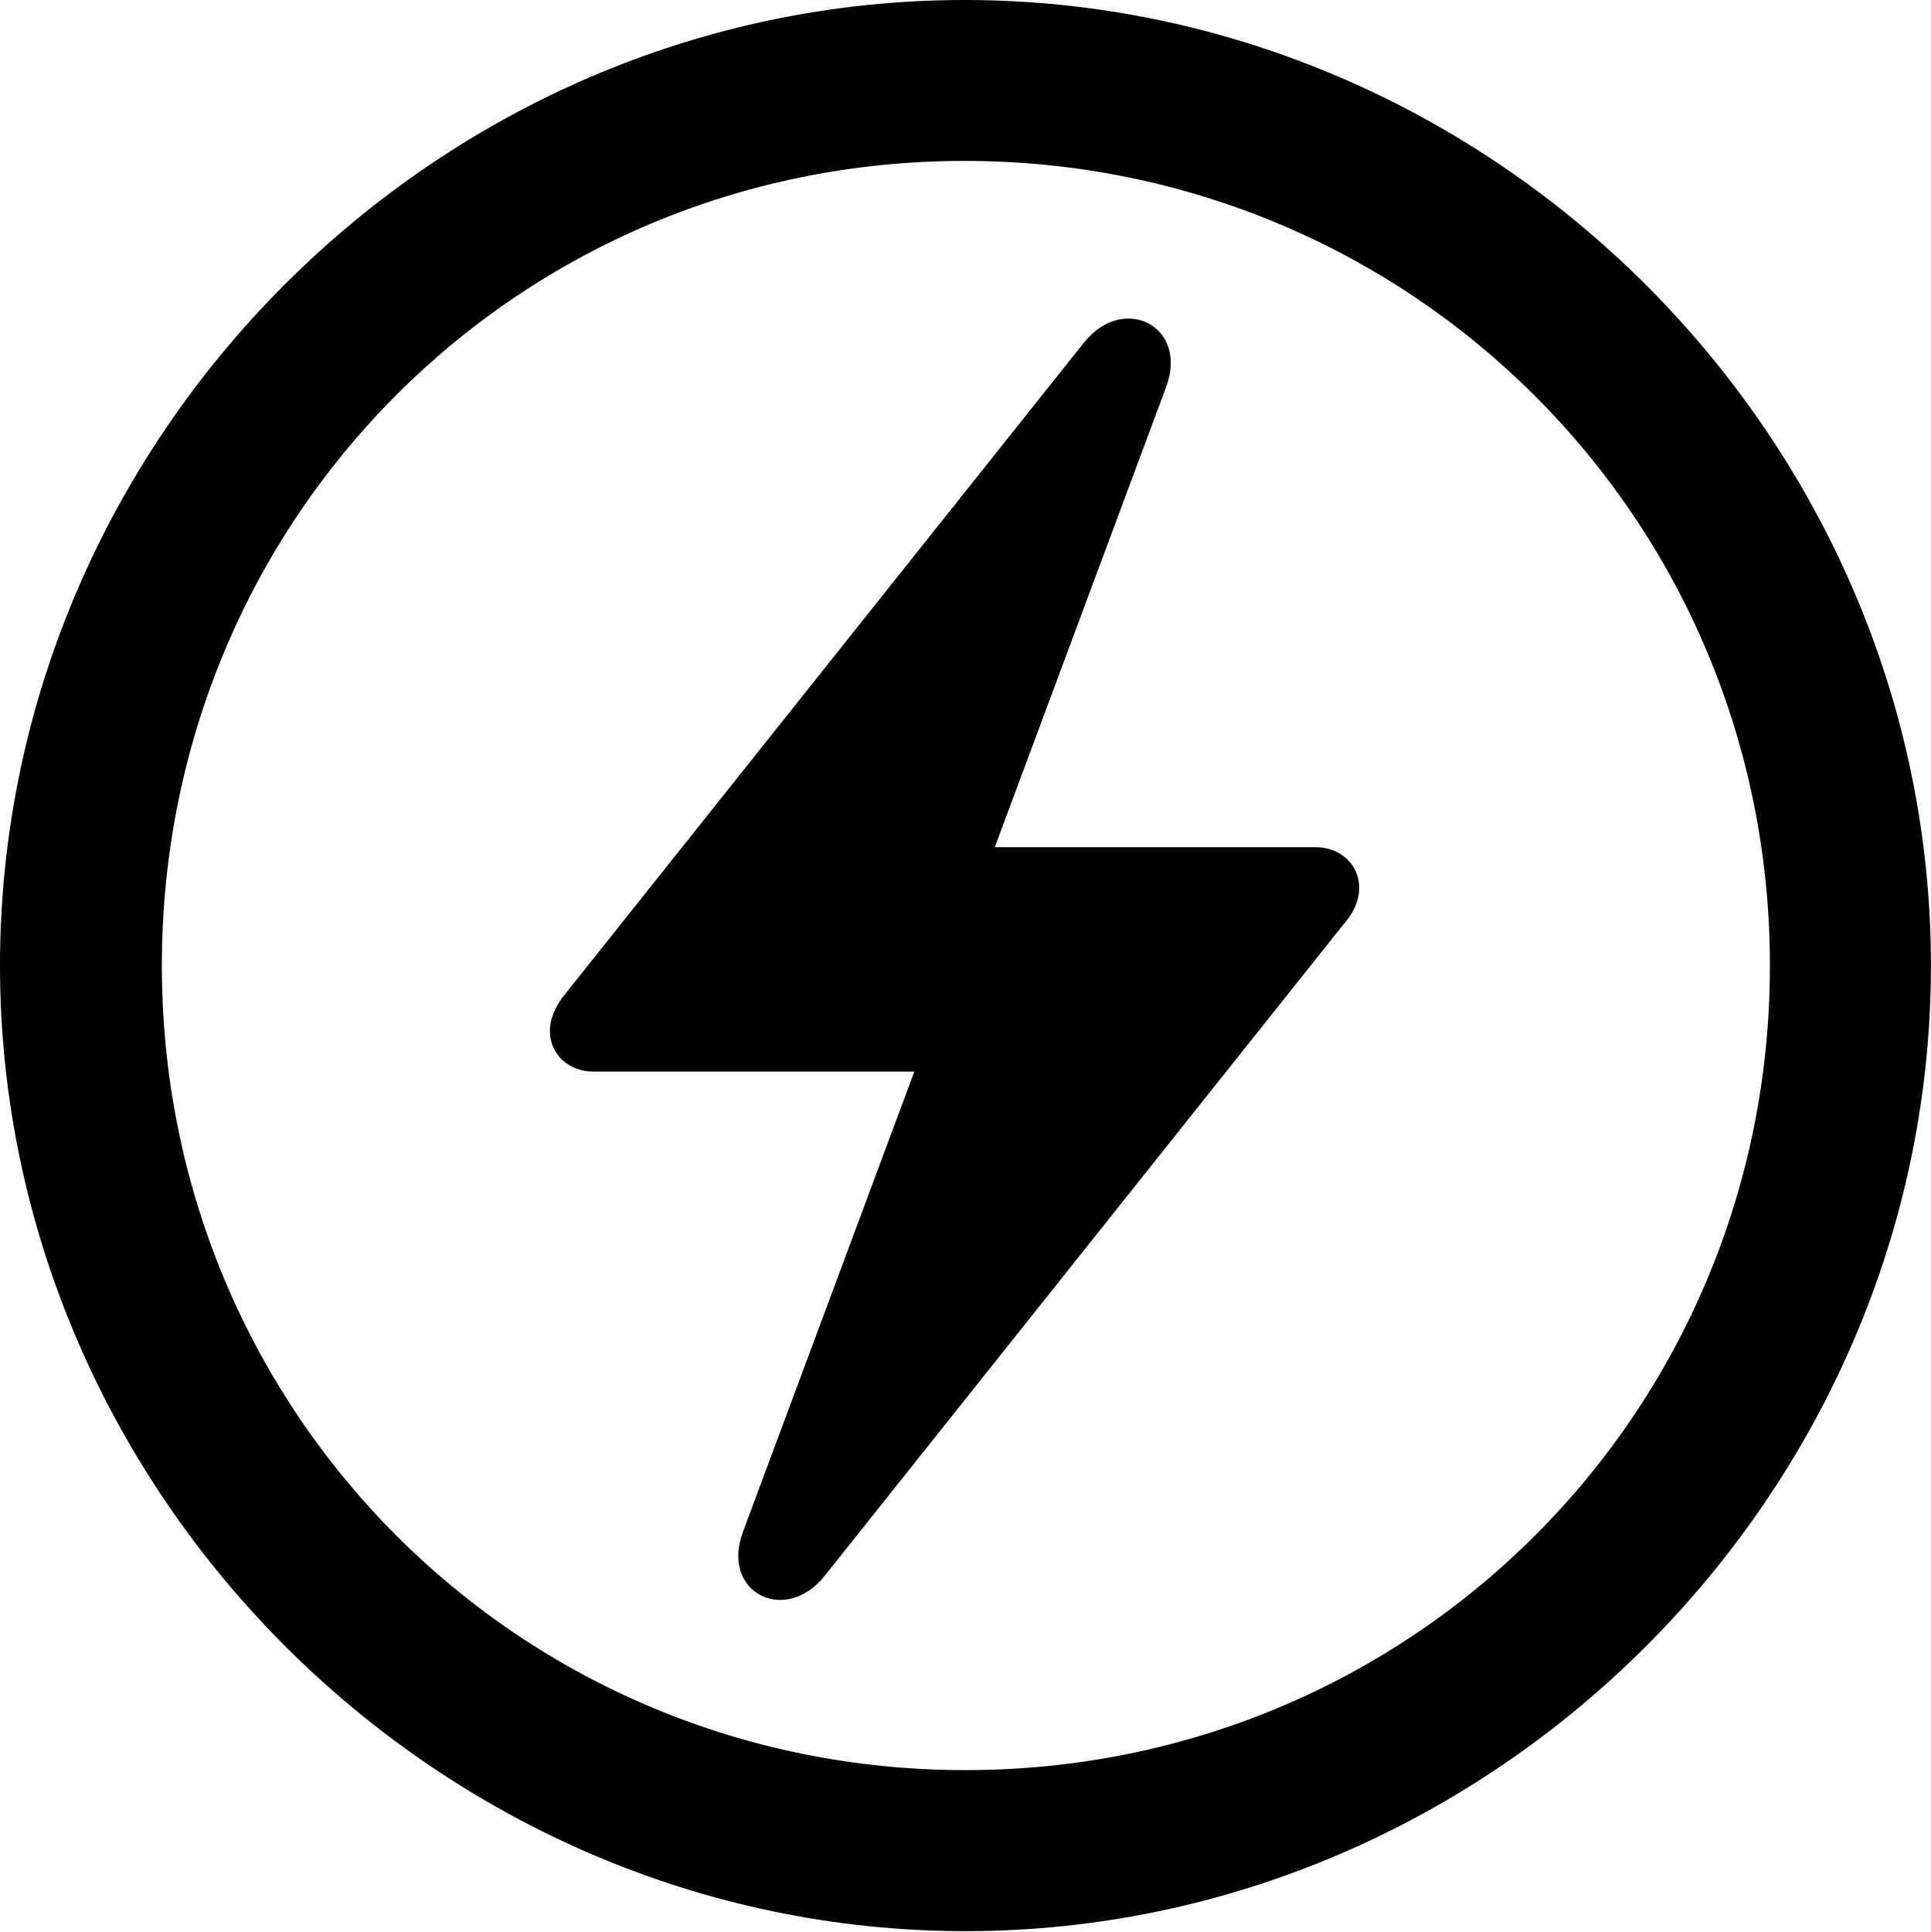
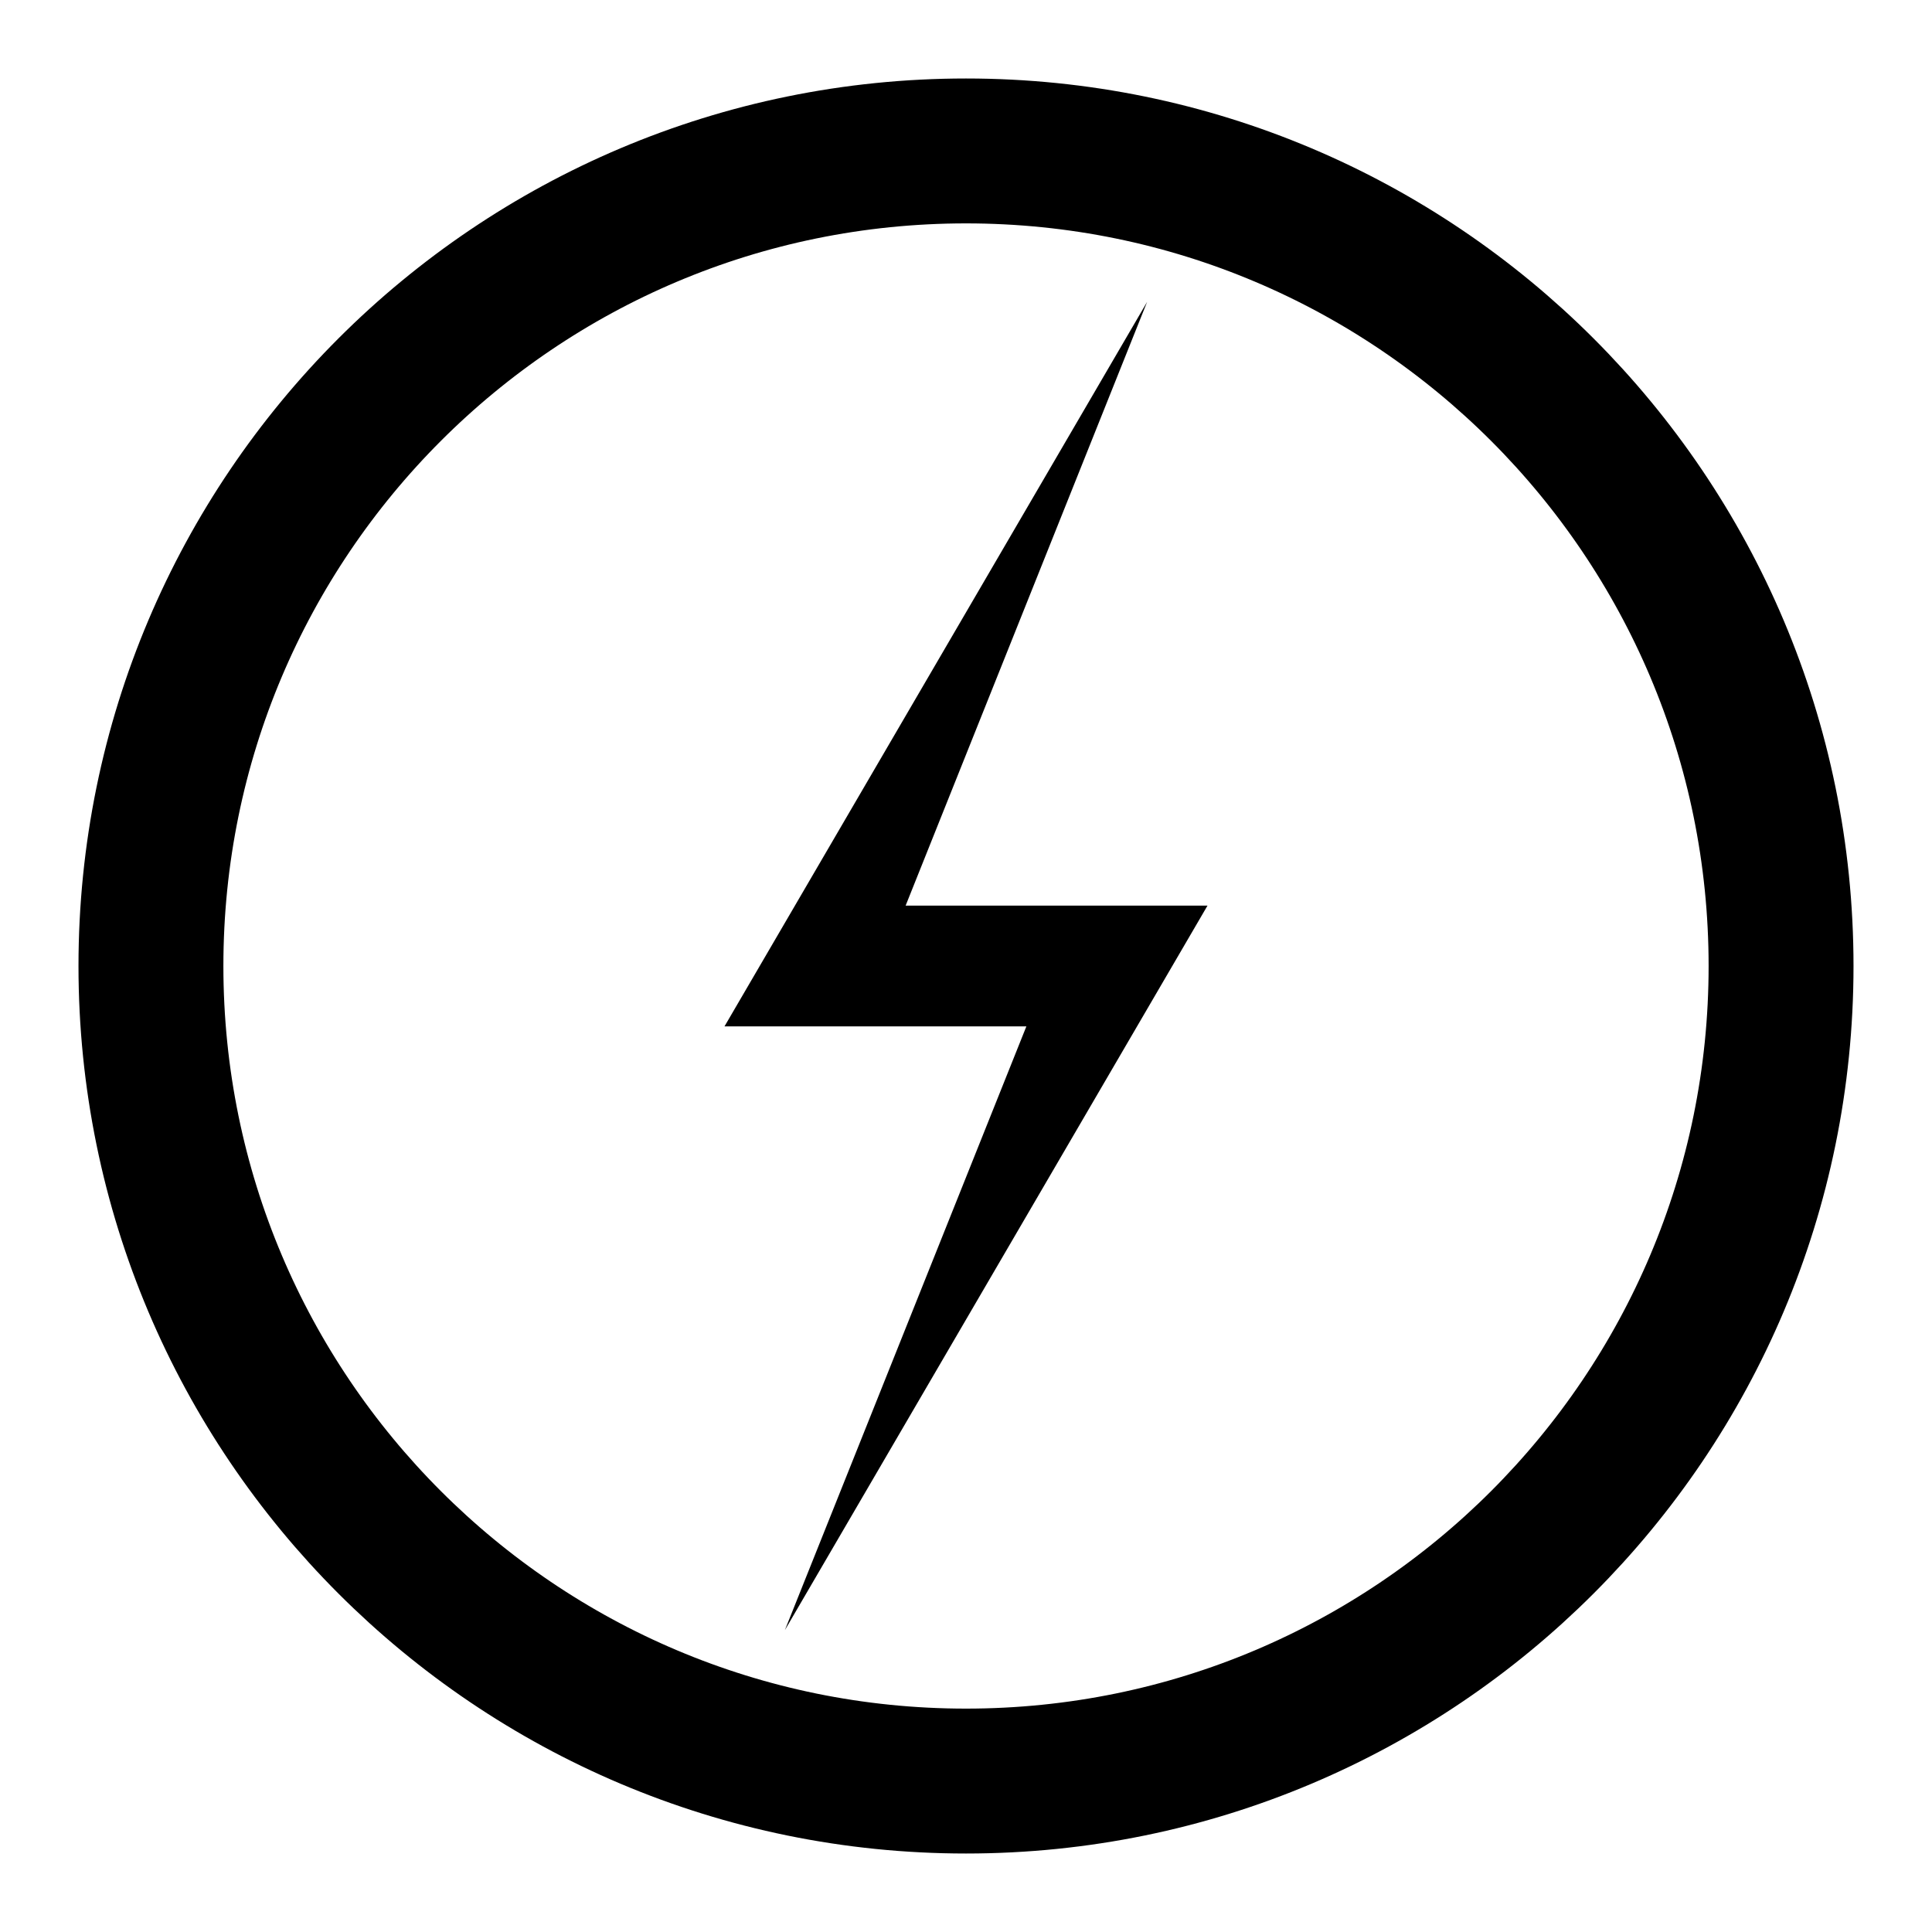
- <svg xmlns="http://www.w3.org/2000/svg" version="1.1" viewBox="0 0 15.938 15.945">
-   <path d="M7.969 15.938C12.328 15.938 15.938 12.32 15.938 7.969C15.938 3.609 12.32 0 7.961 0C3.609 0 0 3.609 0 7.969C0 12.32 3.617 15.938 7.969 15.938ZM7.969 14.609C4.281 14.609 1.336 11.656 1.336 7.969C1.336 4.281 4.273 1.328 7.961 1.328C11.648 1.328 14.609 4.281 14.609 7.969C14.609 11.656 11.656 14.609 7.969 14.609Z" />
-   <path d="M4.539 8.508C4.539 8.703 4.695 8.844 4.898 8.844L7.547 8.844L6.133 12.641C5.945 13.141 6.477 13.414 6.805 13.008L11.086 7.633C11.172 7.539 11.219 7.43 11.219 7.328C11.219 7.133 11.062 6.992 10.859 6.992L8.211 6.992L9.625 3.195C9.812 2.695 9.281 2.422 8.953 2.82L4.672 8.195C4.586 8.297 4.539 8.406 4.539 8.508Z" />
+ <svg xmlns="http://www.w3.org/2000/svg" viewBox="0 0 16 16">
+   <circle cx="8" cy="8" r="6.75" fill="none" stroke="currentColor" stroke-width="1.2" />
+   <path d="M9.5 2.5 L6 8.5 H8.5 L6.5 13.5 L10 7.5 H7.5 Z" fill="currentColor" />
</svg>
